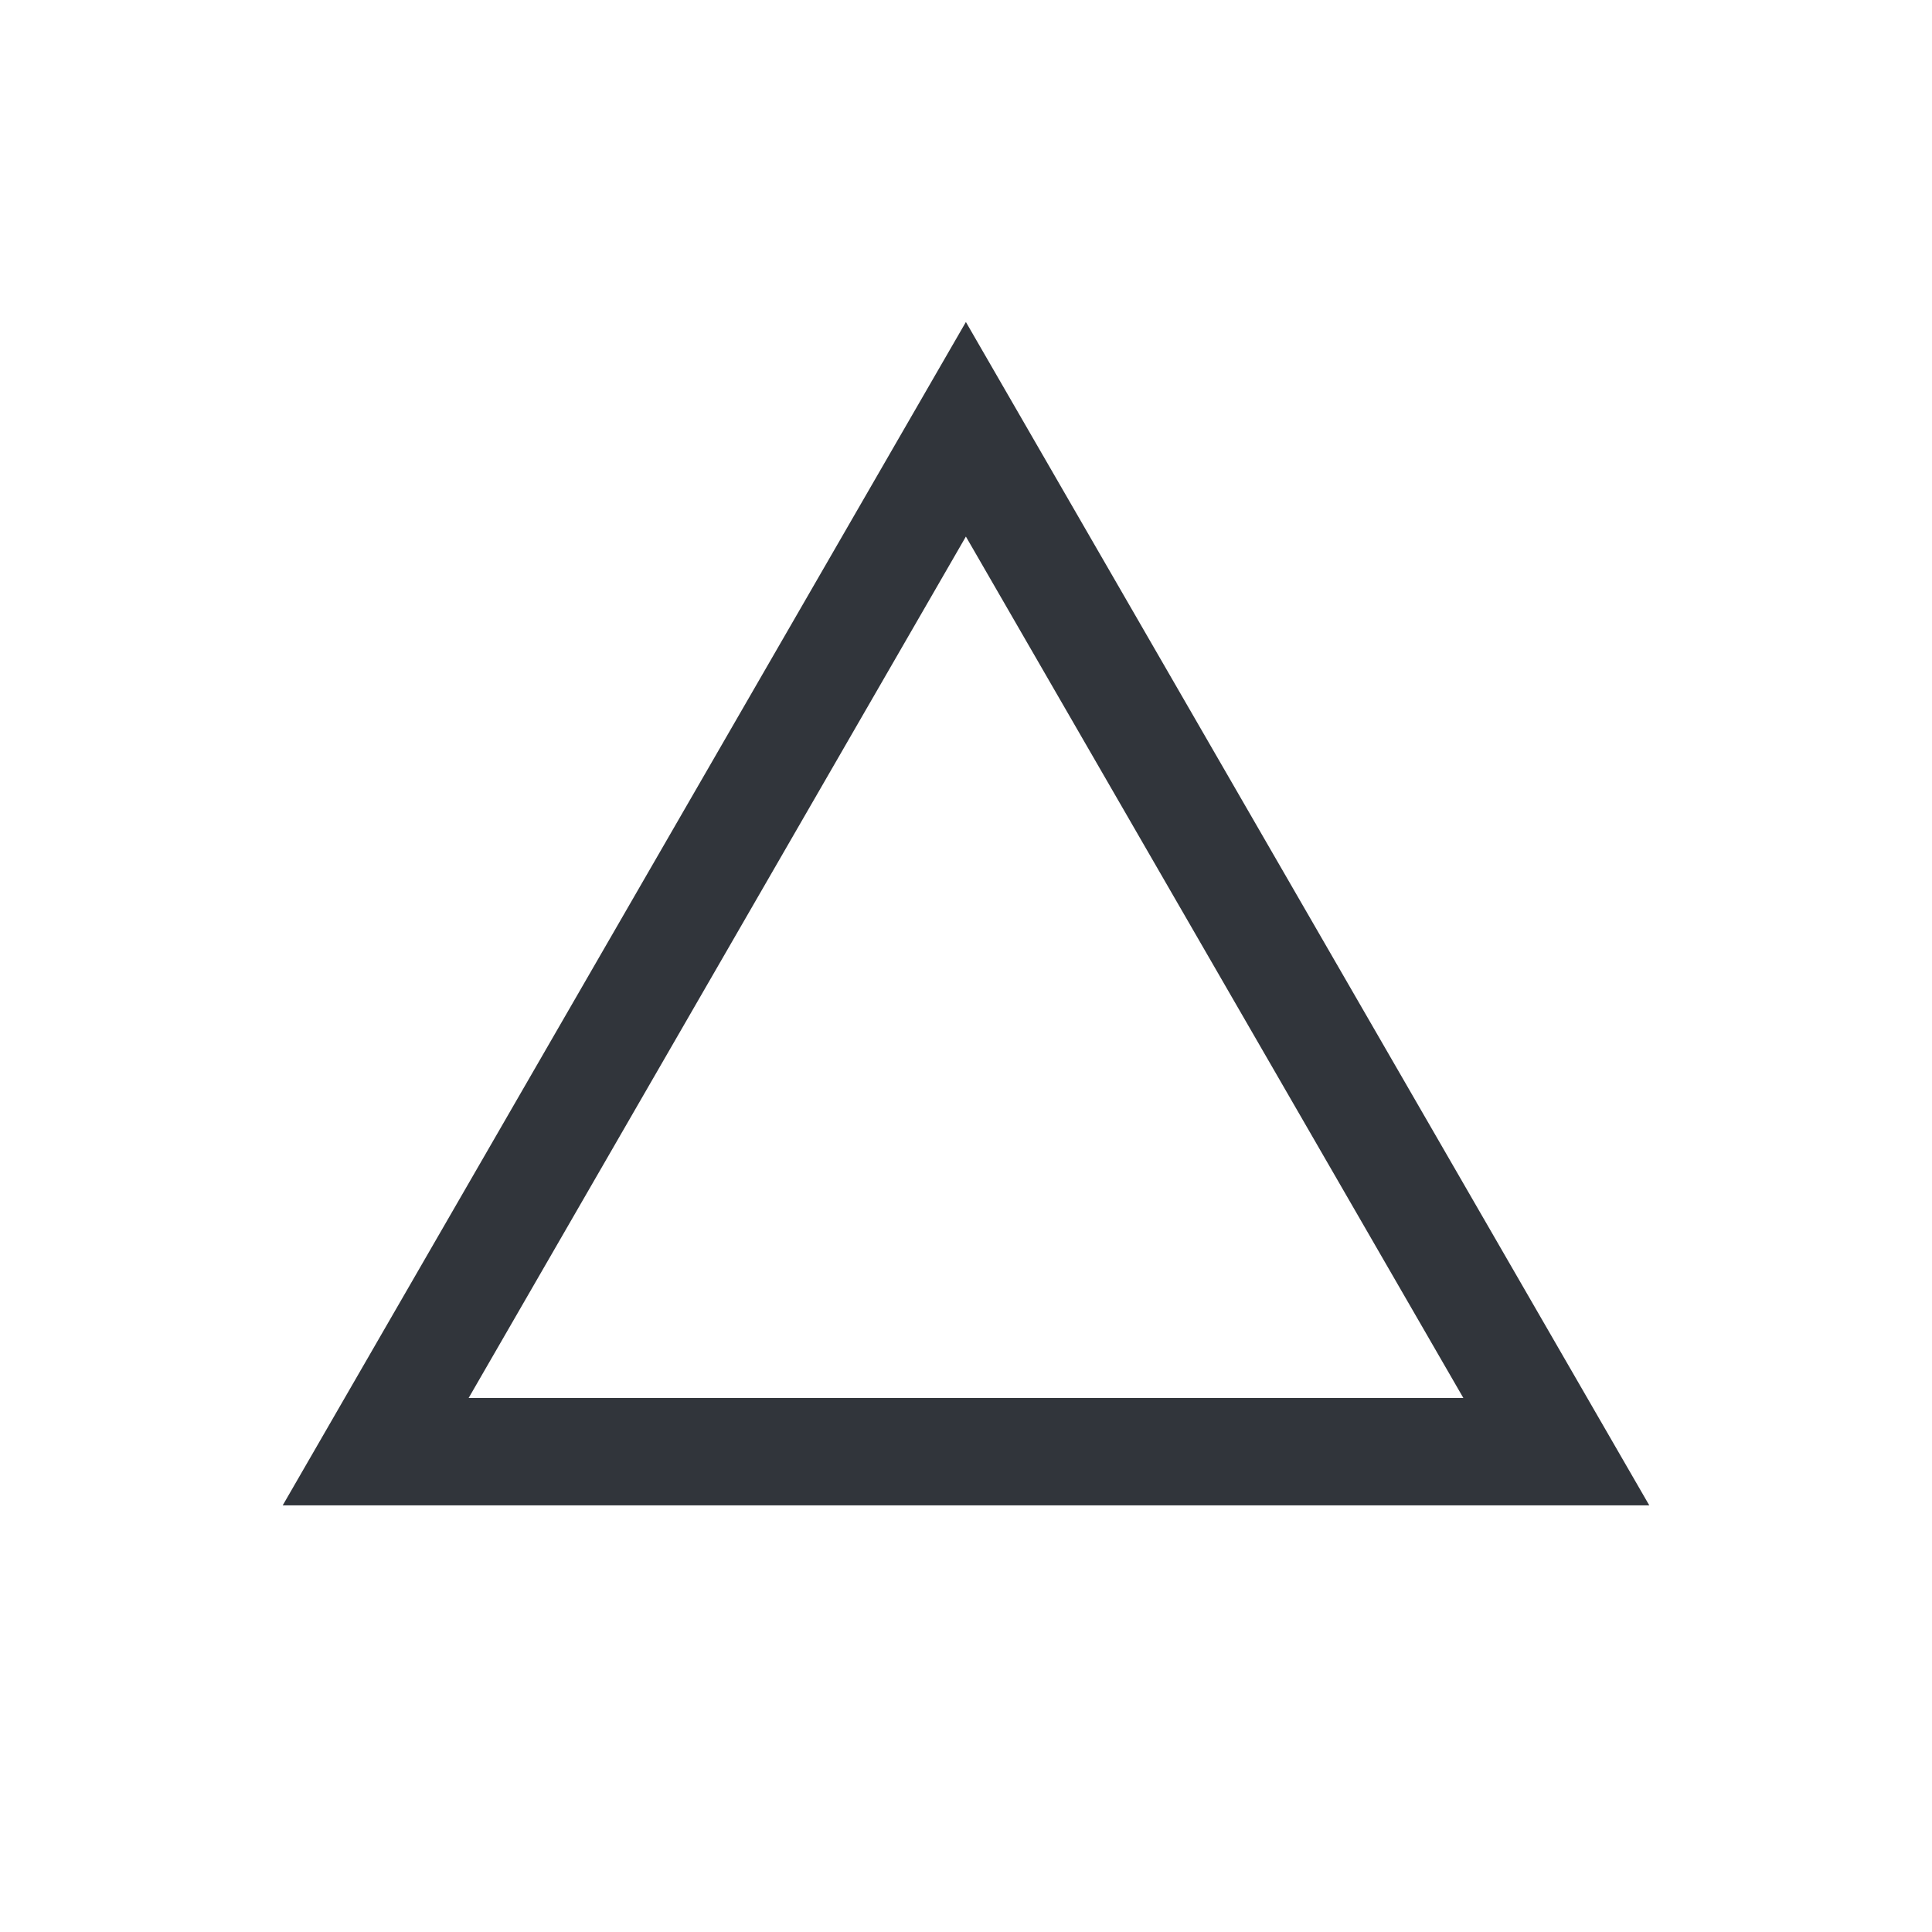
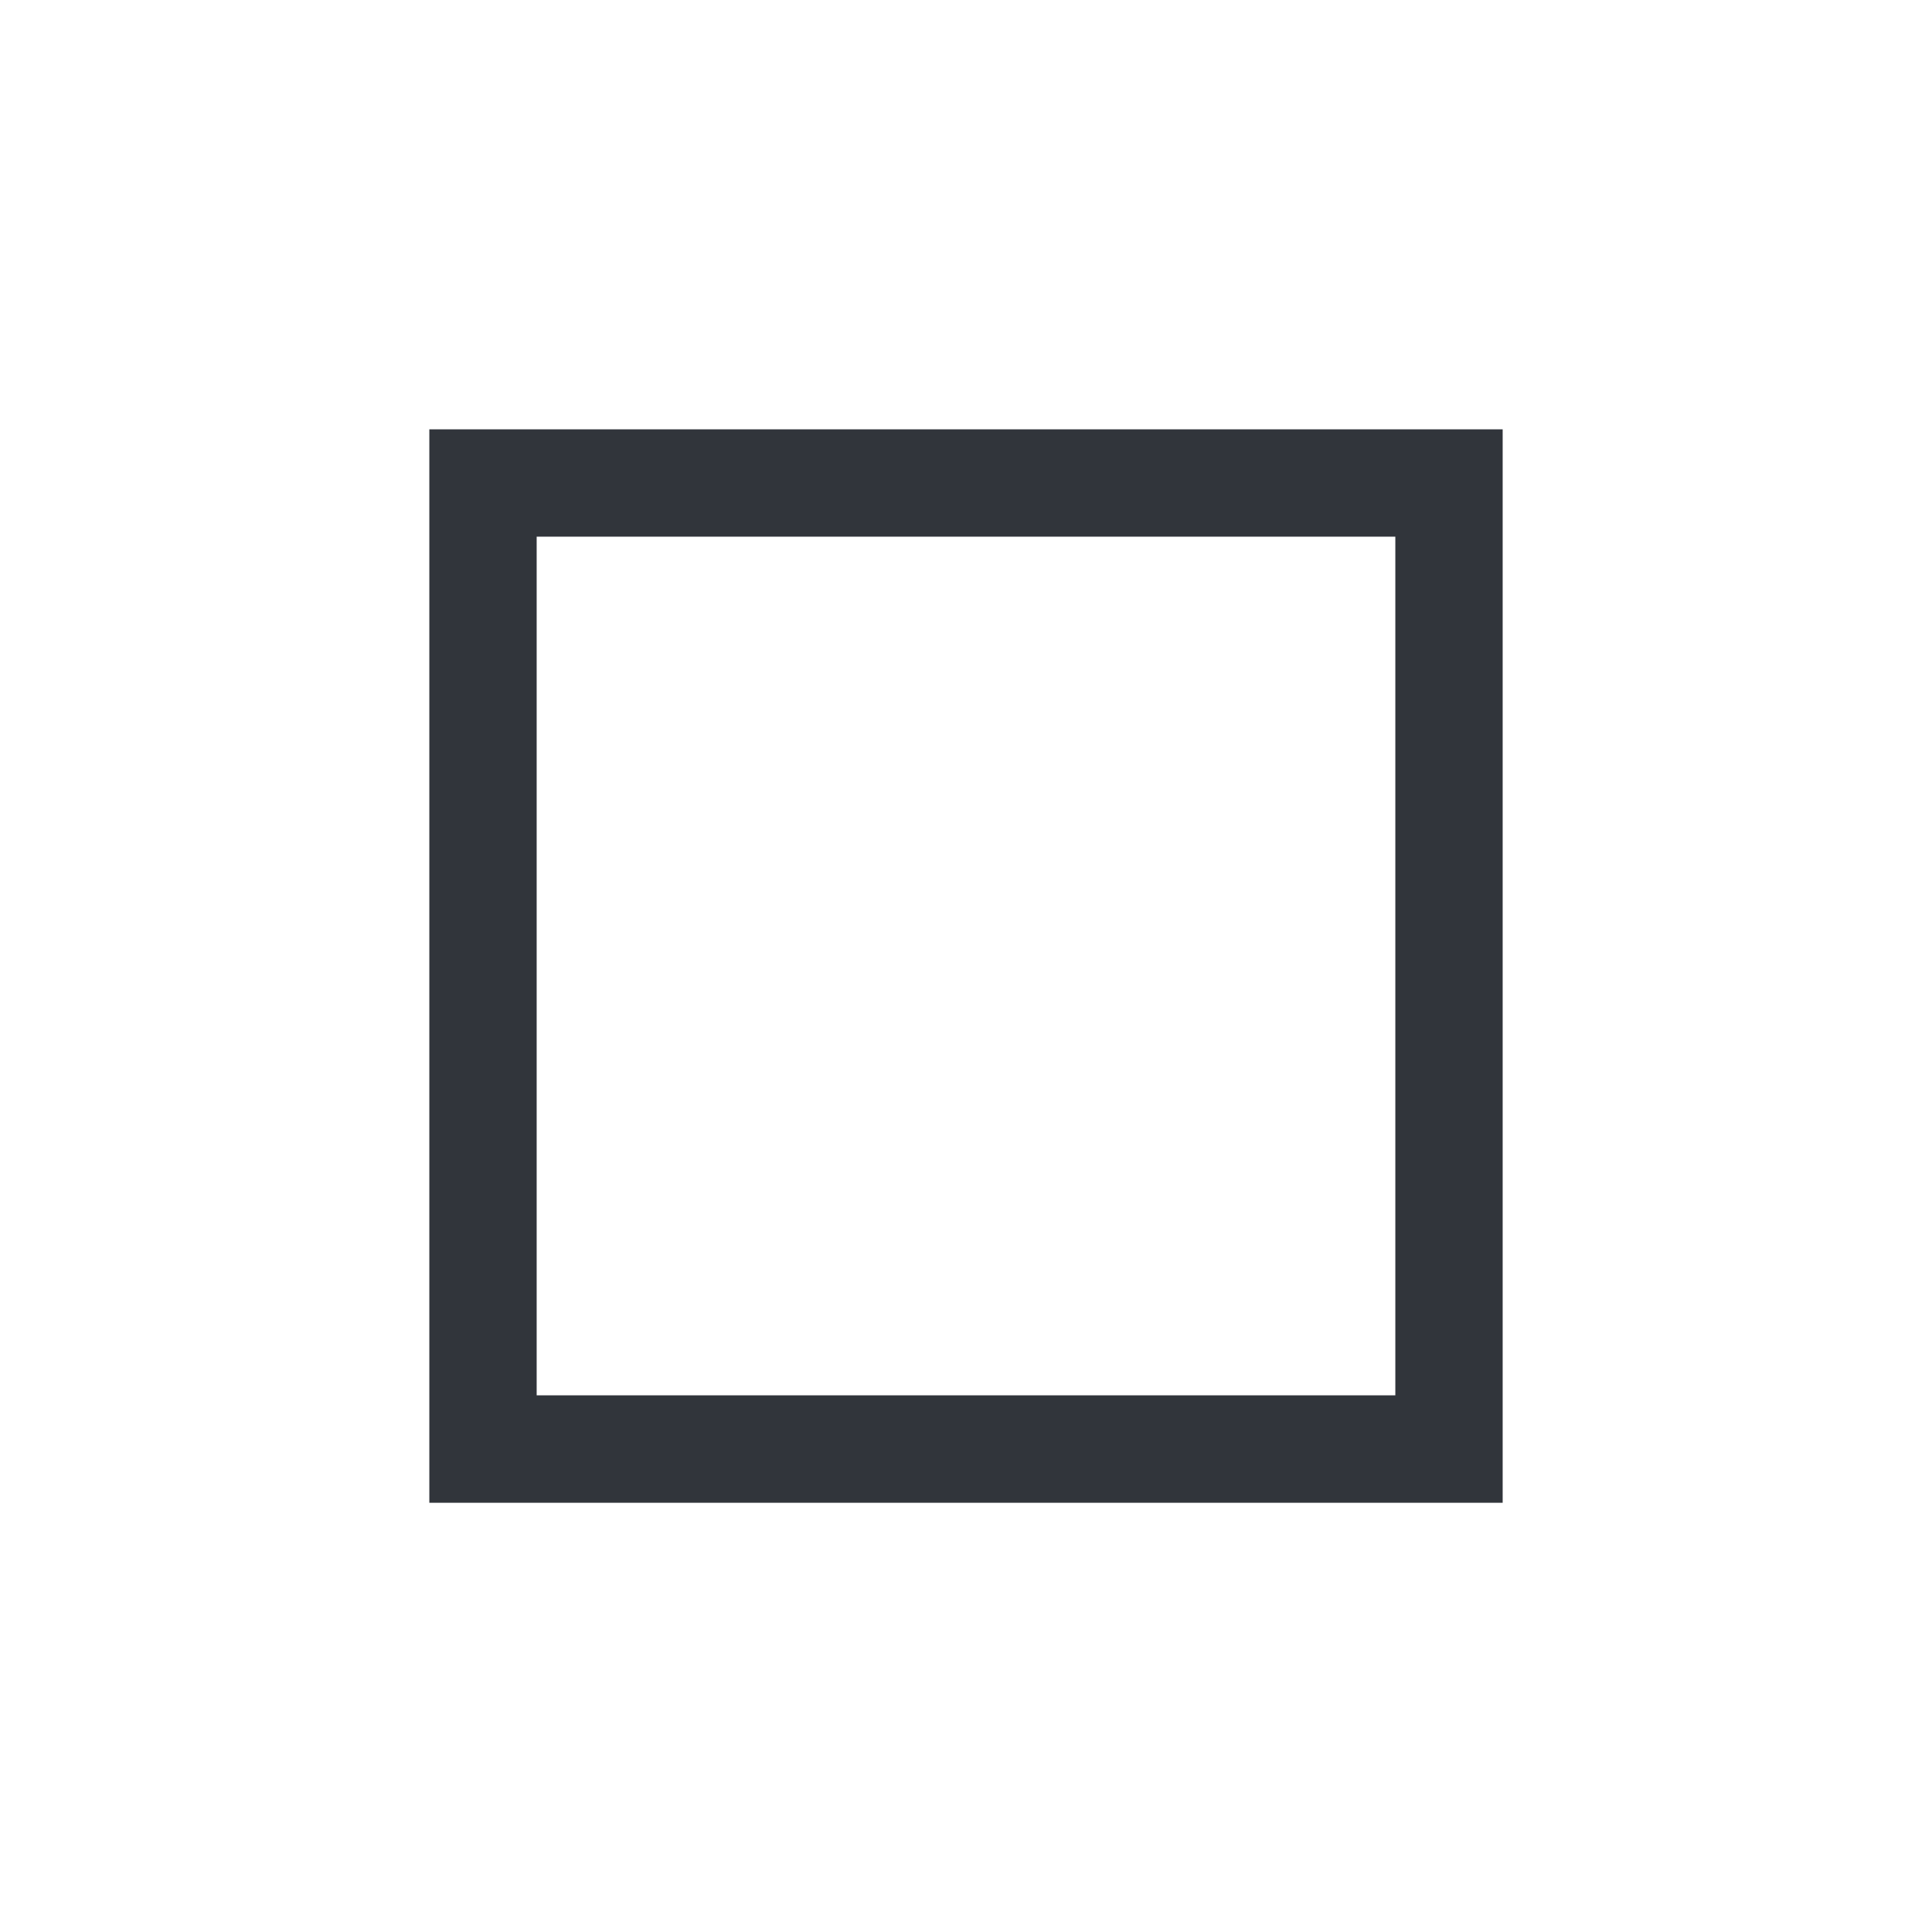
<svg xmlns="http://www.w3.org/2000/svg" width="18px" height="18px" viewBox="0 0 18 18" version="1.1">
  <g id="Details" stroke="none" stroke-width="1" fill="none" fill-rule="evenodd">
-     <g id="Exportable-Icon-assets" transform="translate(-606, -57)" fill="#31353B" fill-rule="nonzero">
-       <g id="Path" transform="translate(606, 57)">
-         <path d="M15.366,14.025 L8.999,3 L2.634,14.025 L15.366,14.025 Z M8.999,4.999 L13.634,13.025 L4.366,13.025 L8.999,4.999 Z" />
+     <g id="Exportable-Icon-assets" transform="translate(-606, -78)" fill="#31353B" fill-rule="nonzero">
+       <g id="Path" transform="translate(606, 78)">
+         <path d="M14,4 L4,4 L4,14.001 L14,14.001 L14,4 Z M13,5 L13,13 L5,13 L5,5 L13,5 Z" />
      </g>
    </g>
  </g>
</svg>
